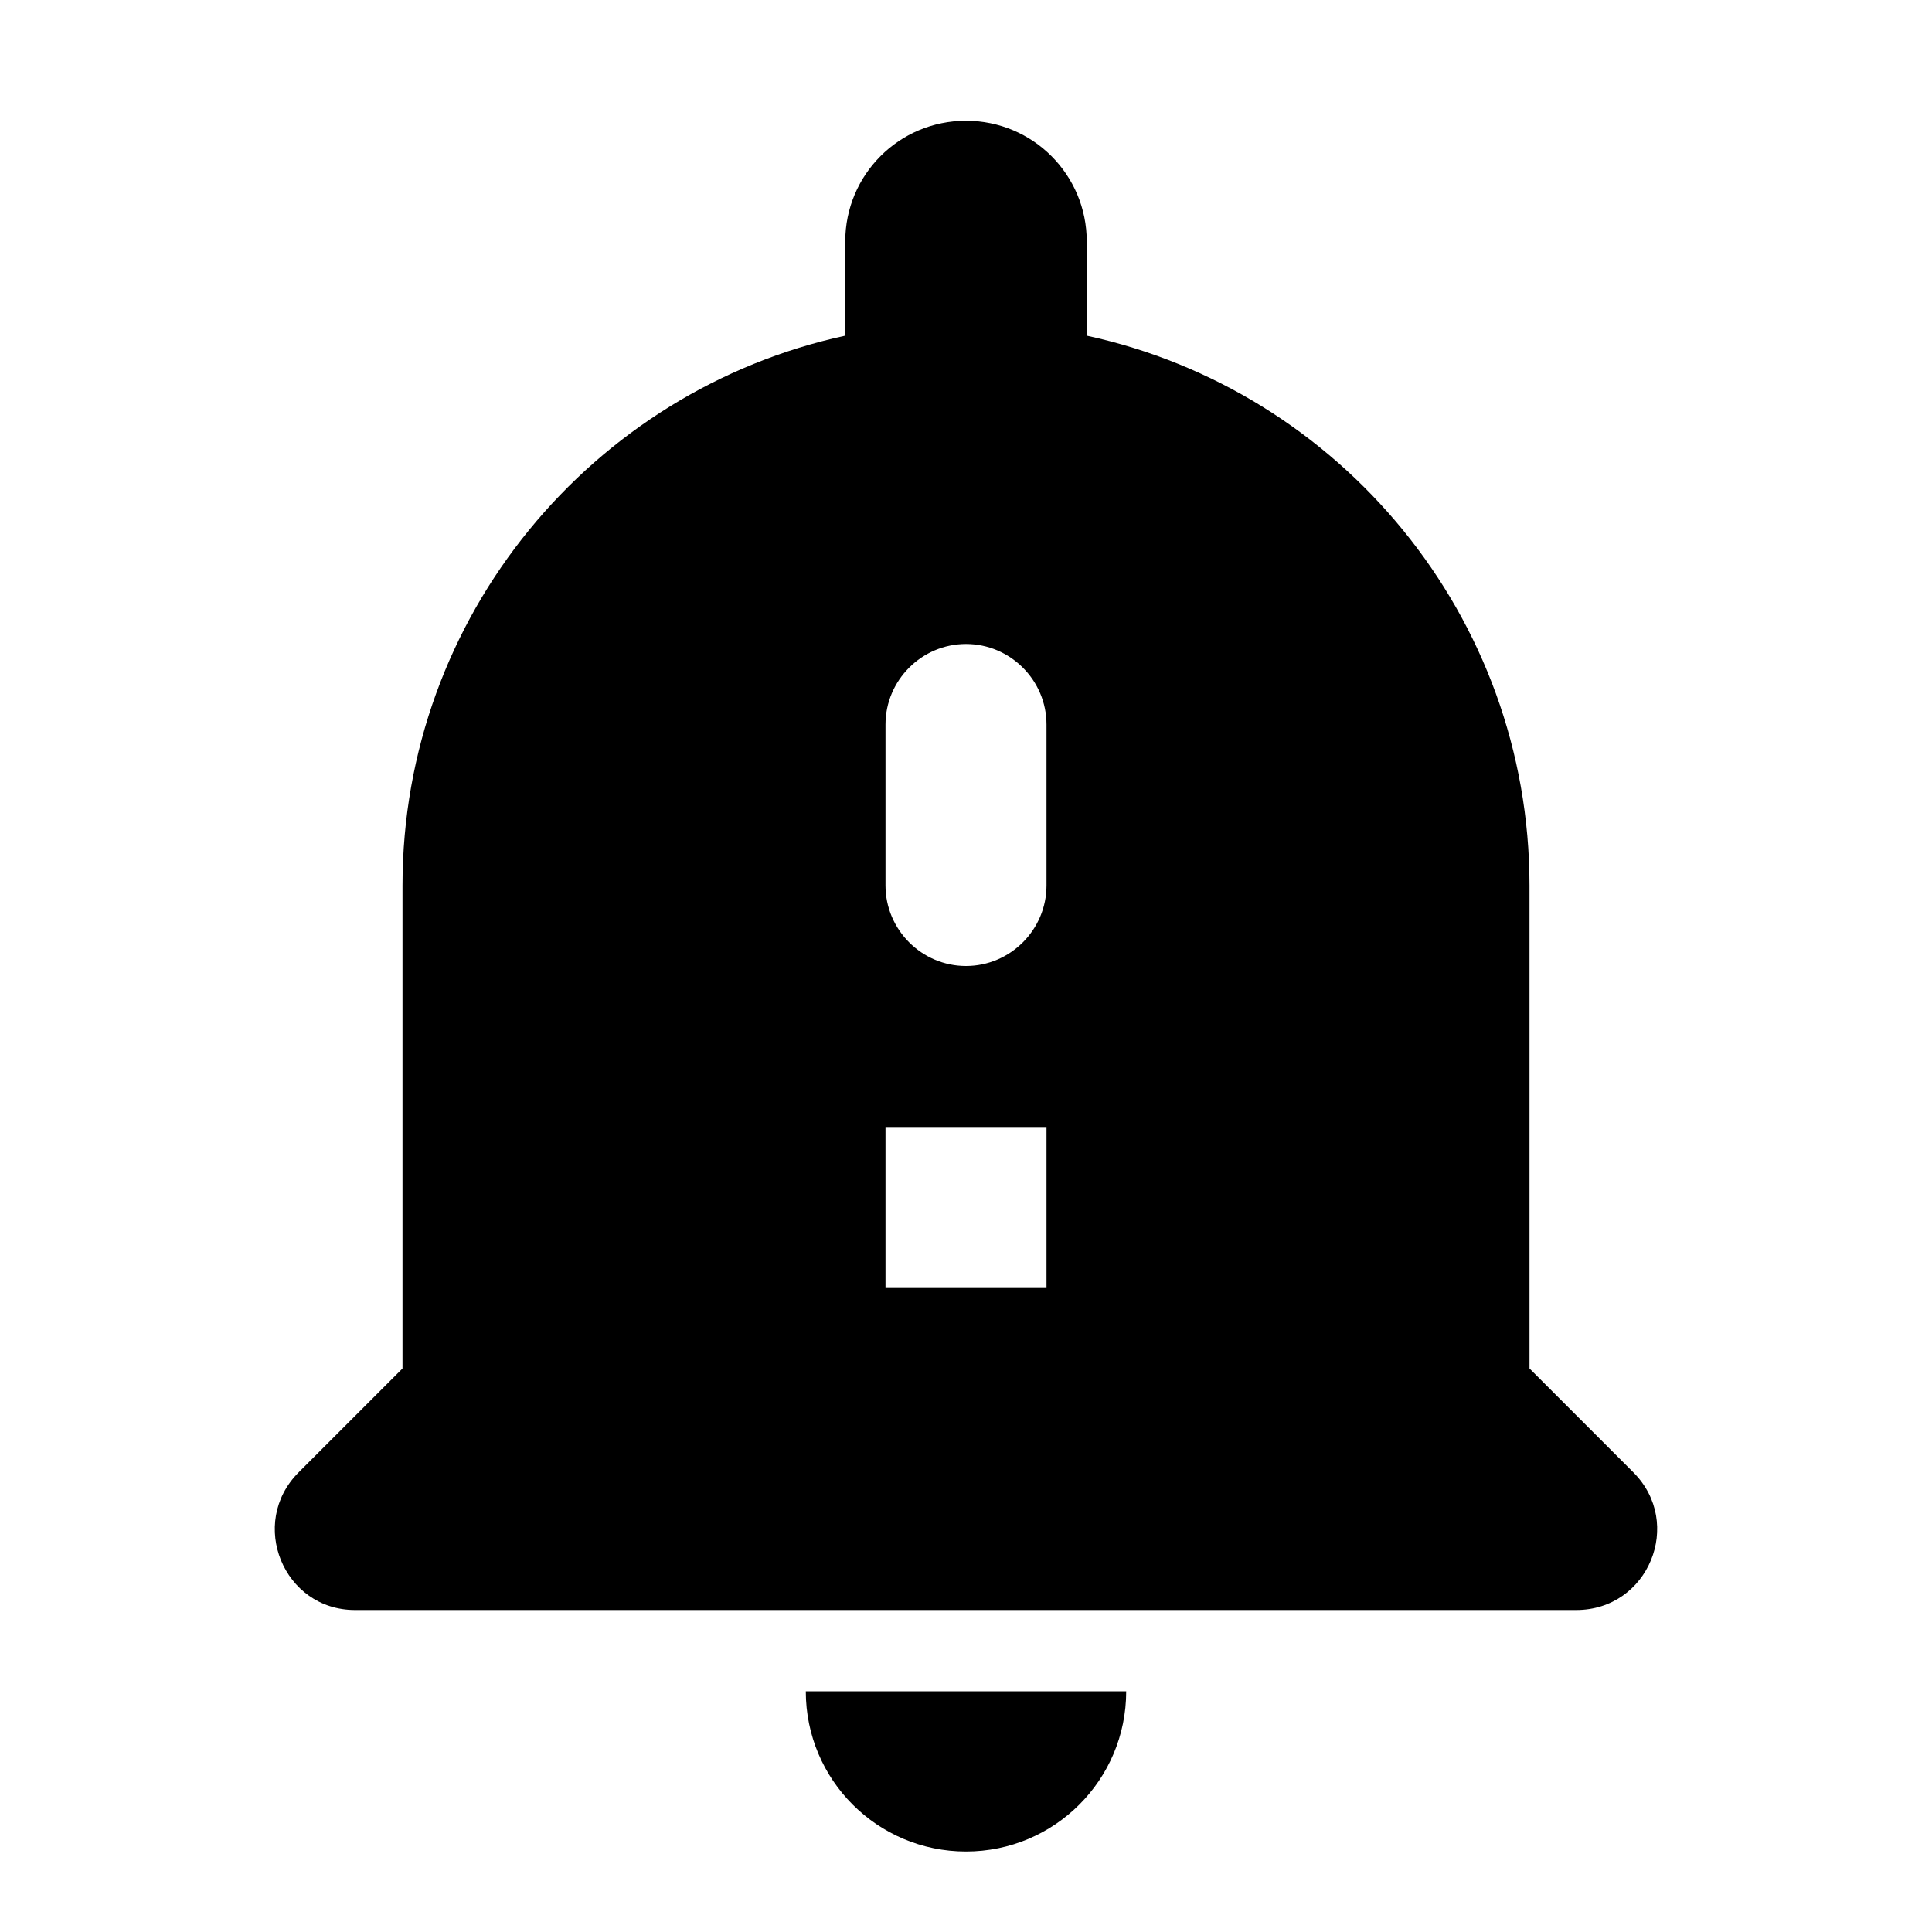
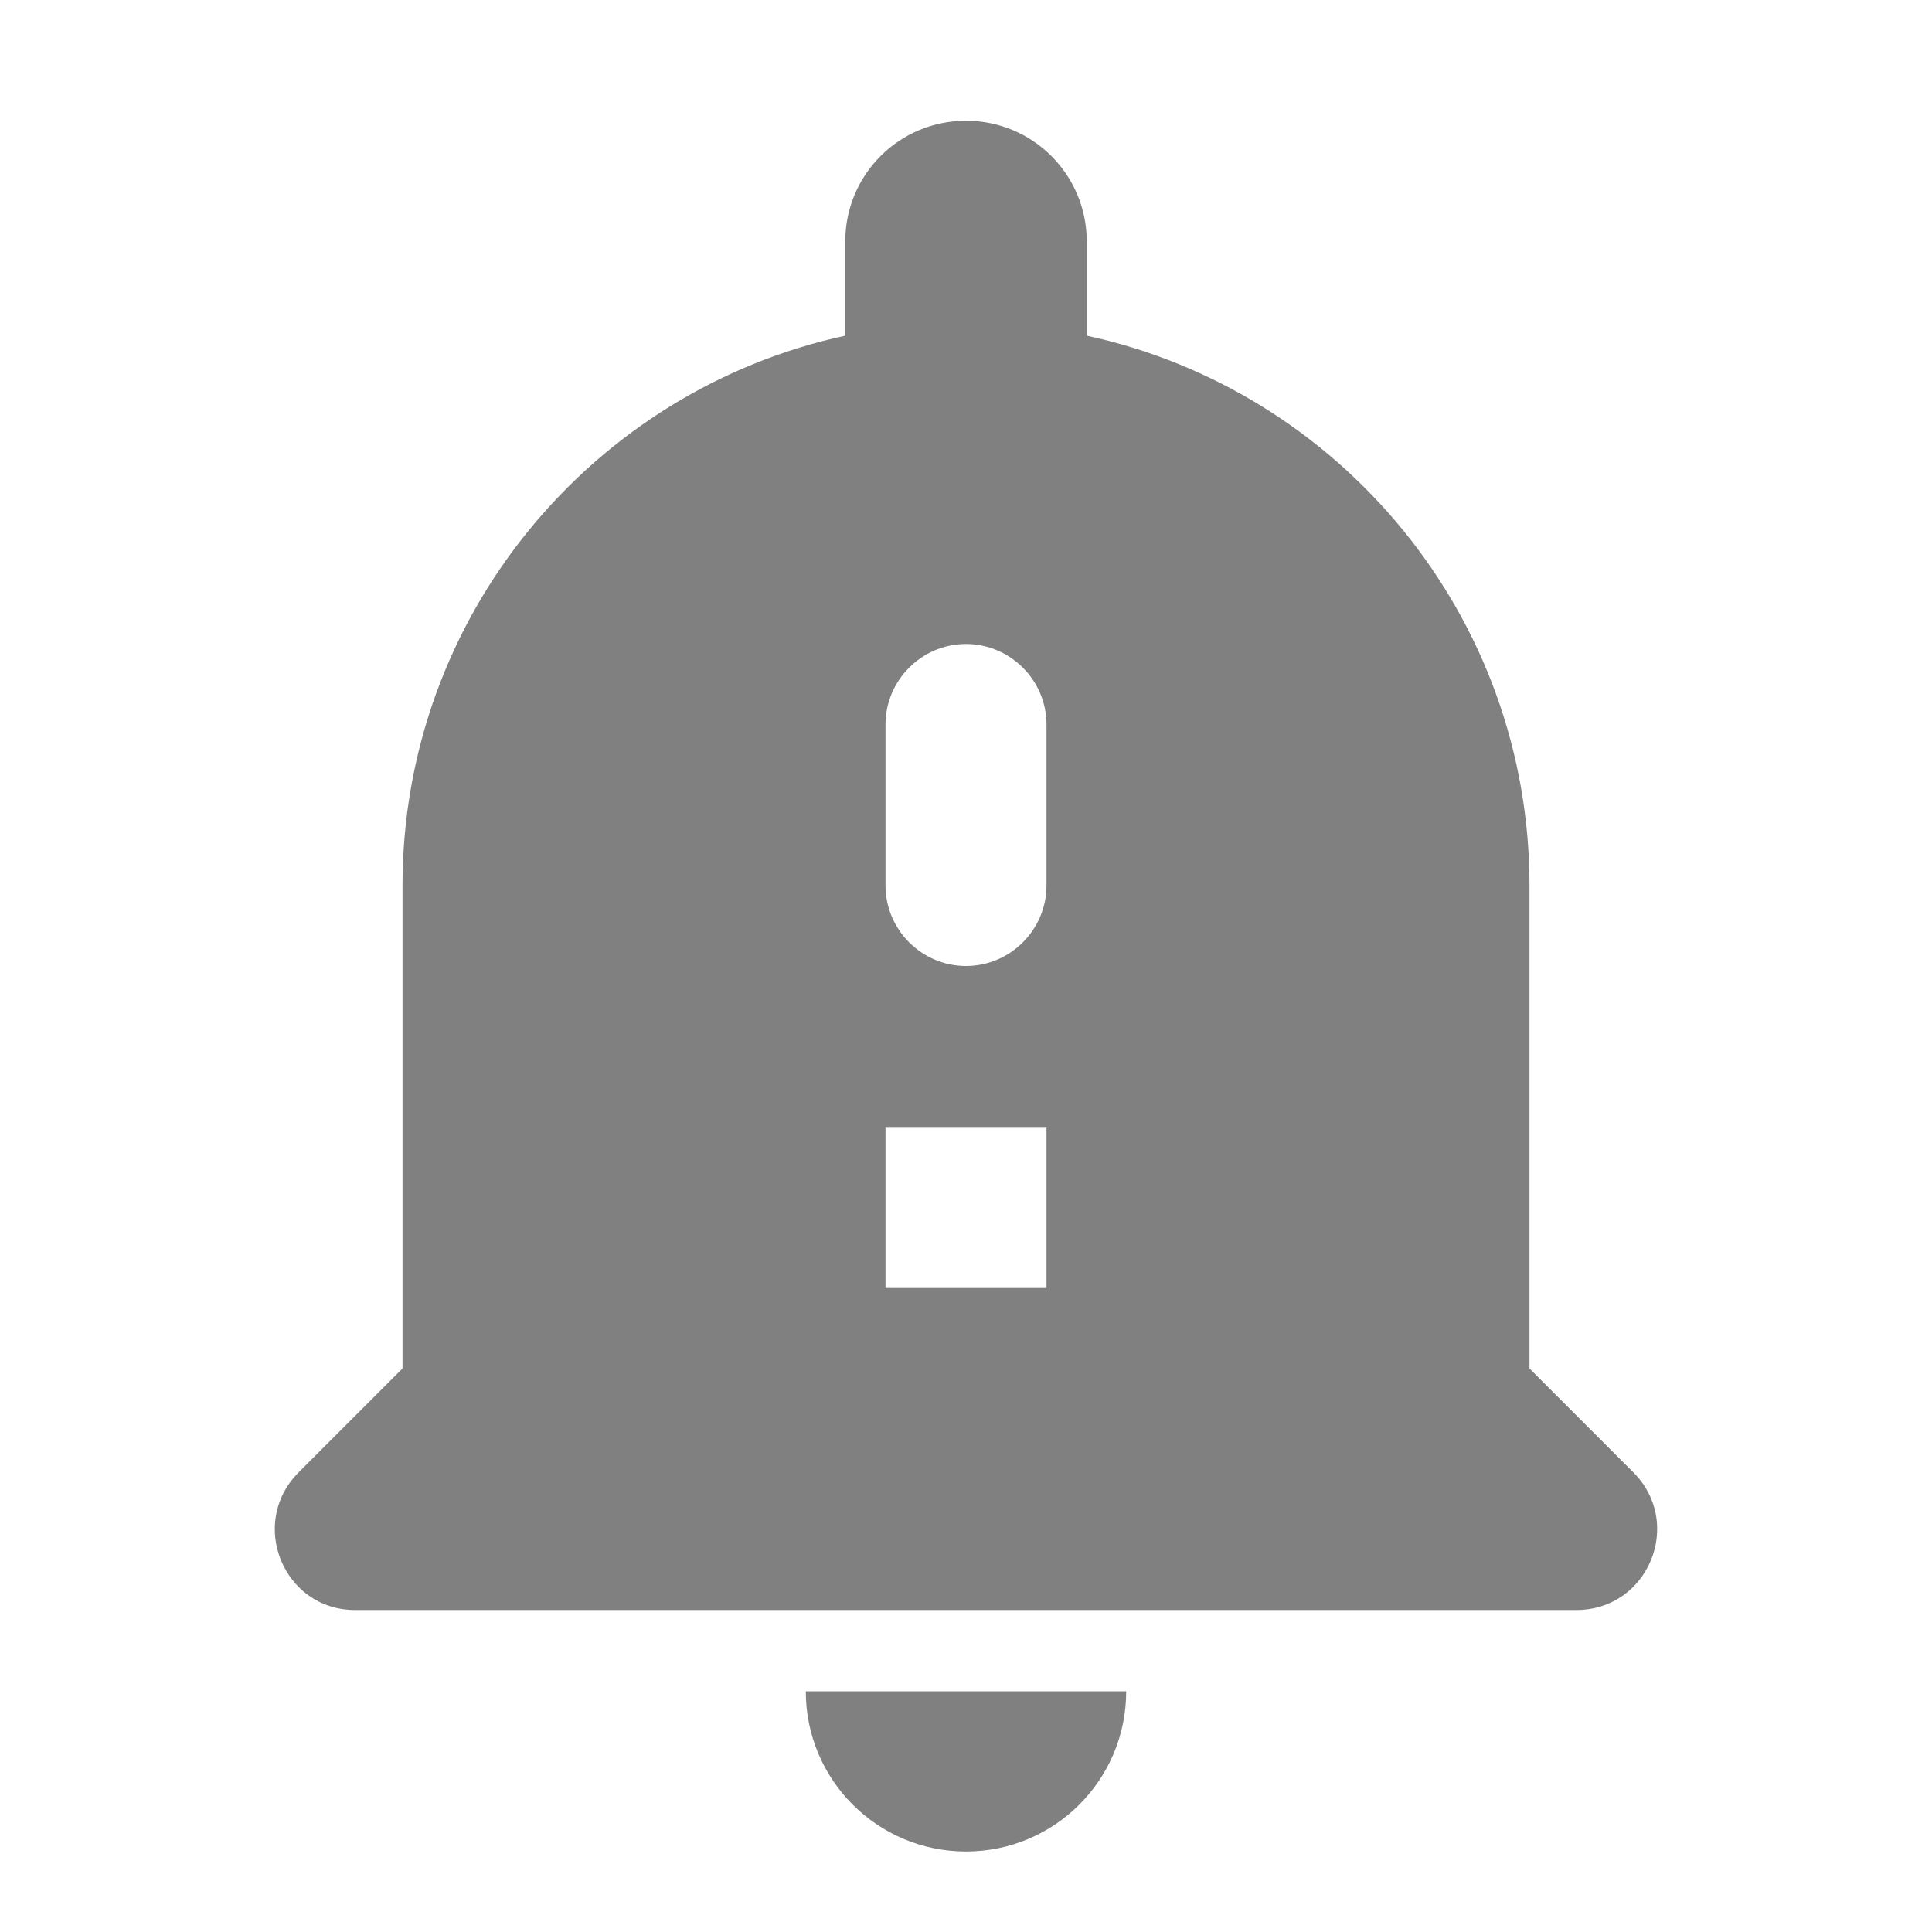
- <svg xmlns="http://www.w3.org/2000/svg" version="1.1" x="0px" y="0px" width="24px" height="24px" viewBox="0 0 24 24" enable-background="new 0 0 24 24" xml:space="preserve">
+ <svg xmlns="http://www.w3.org/2000/svg" version="1.1" x="0px" y="0px" width="24px" height="24px" viewBox="0 0 24 24" enable-background="new 0 0 24 24" xml:space="preserve" fill="grey">
  <g id="Bounding_Boxes" display="none">
    <g id="ui_x5F_spec_x5F_header_copy_3" display="inline">
	</g>
    <path display="inline" fill="none" d="M0,0h24v24H0V0z" />
  </g>
  <g id="Rounded">
    <g id="ui_x5F_spec_x5F_header_copy_5">
	</g>
    <g>
      <g>
        <path d="M12,23c1.1,0,1.99-0.89,1.99-1.99h-3.98C10.01,22.11,10.9,23,12,23z" />
      </g>
      <g>
        <path d="M20.29,18.29L19,17v-6c0-3.35-2.36-6.15-5.5-6.83V3c0-0.83-0.67-1.5-1.5-1.5S10.5,2.17,10.5,3v1.17     C7.36,4.85,5,7.65,5,11v6l-1.29,1.29C3.08,18.92,3.52,20,4.41,20h15.17C20.48,20,20.92,18.92,20.29,18.29z M13,16h-2v-2h2V16z      M13,11c0,0.55-0.45,1-1,1s-1-0.45-1-1V9c0-0.55,0.45-1,1-1s1,0.45,1,1V11z" />
      </g>
    </g>
  </g>
</svg>
